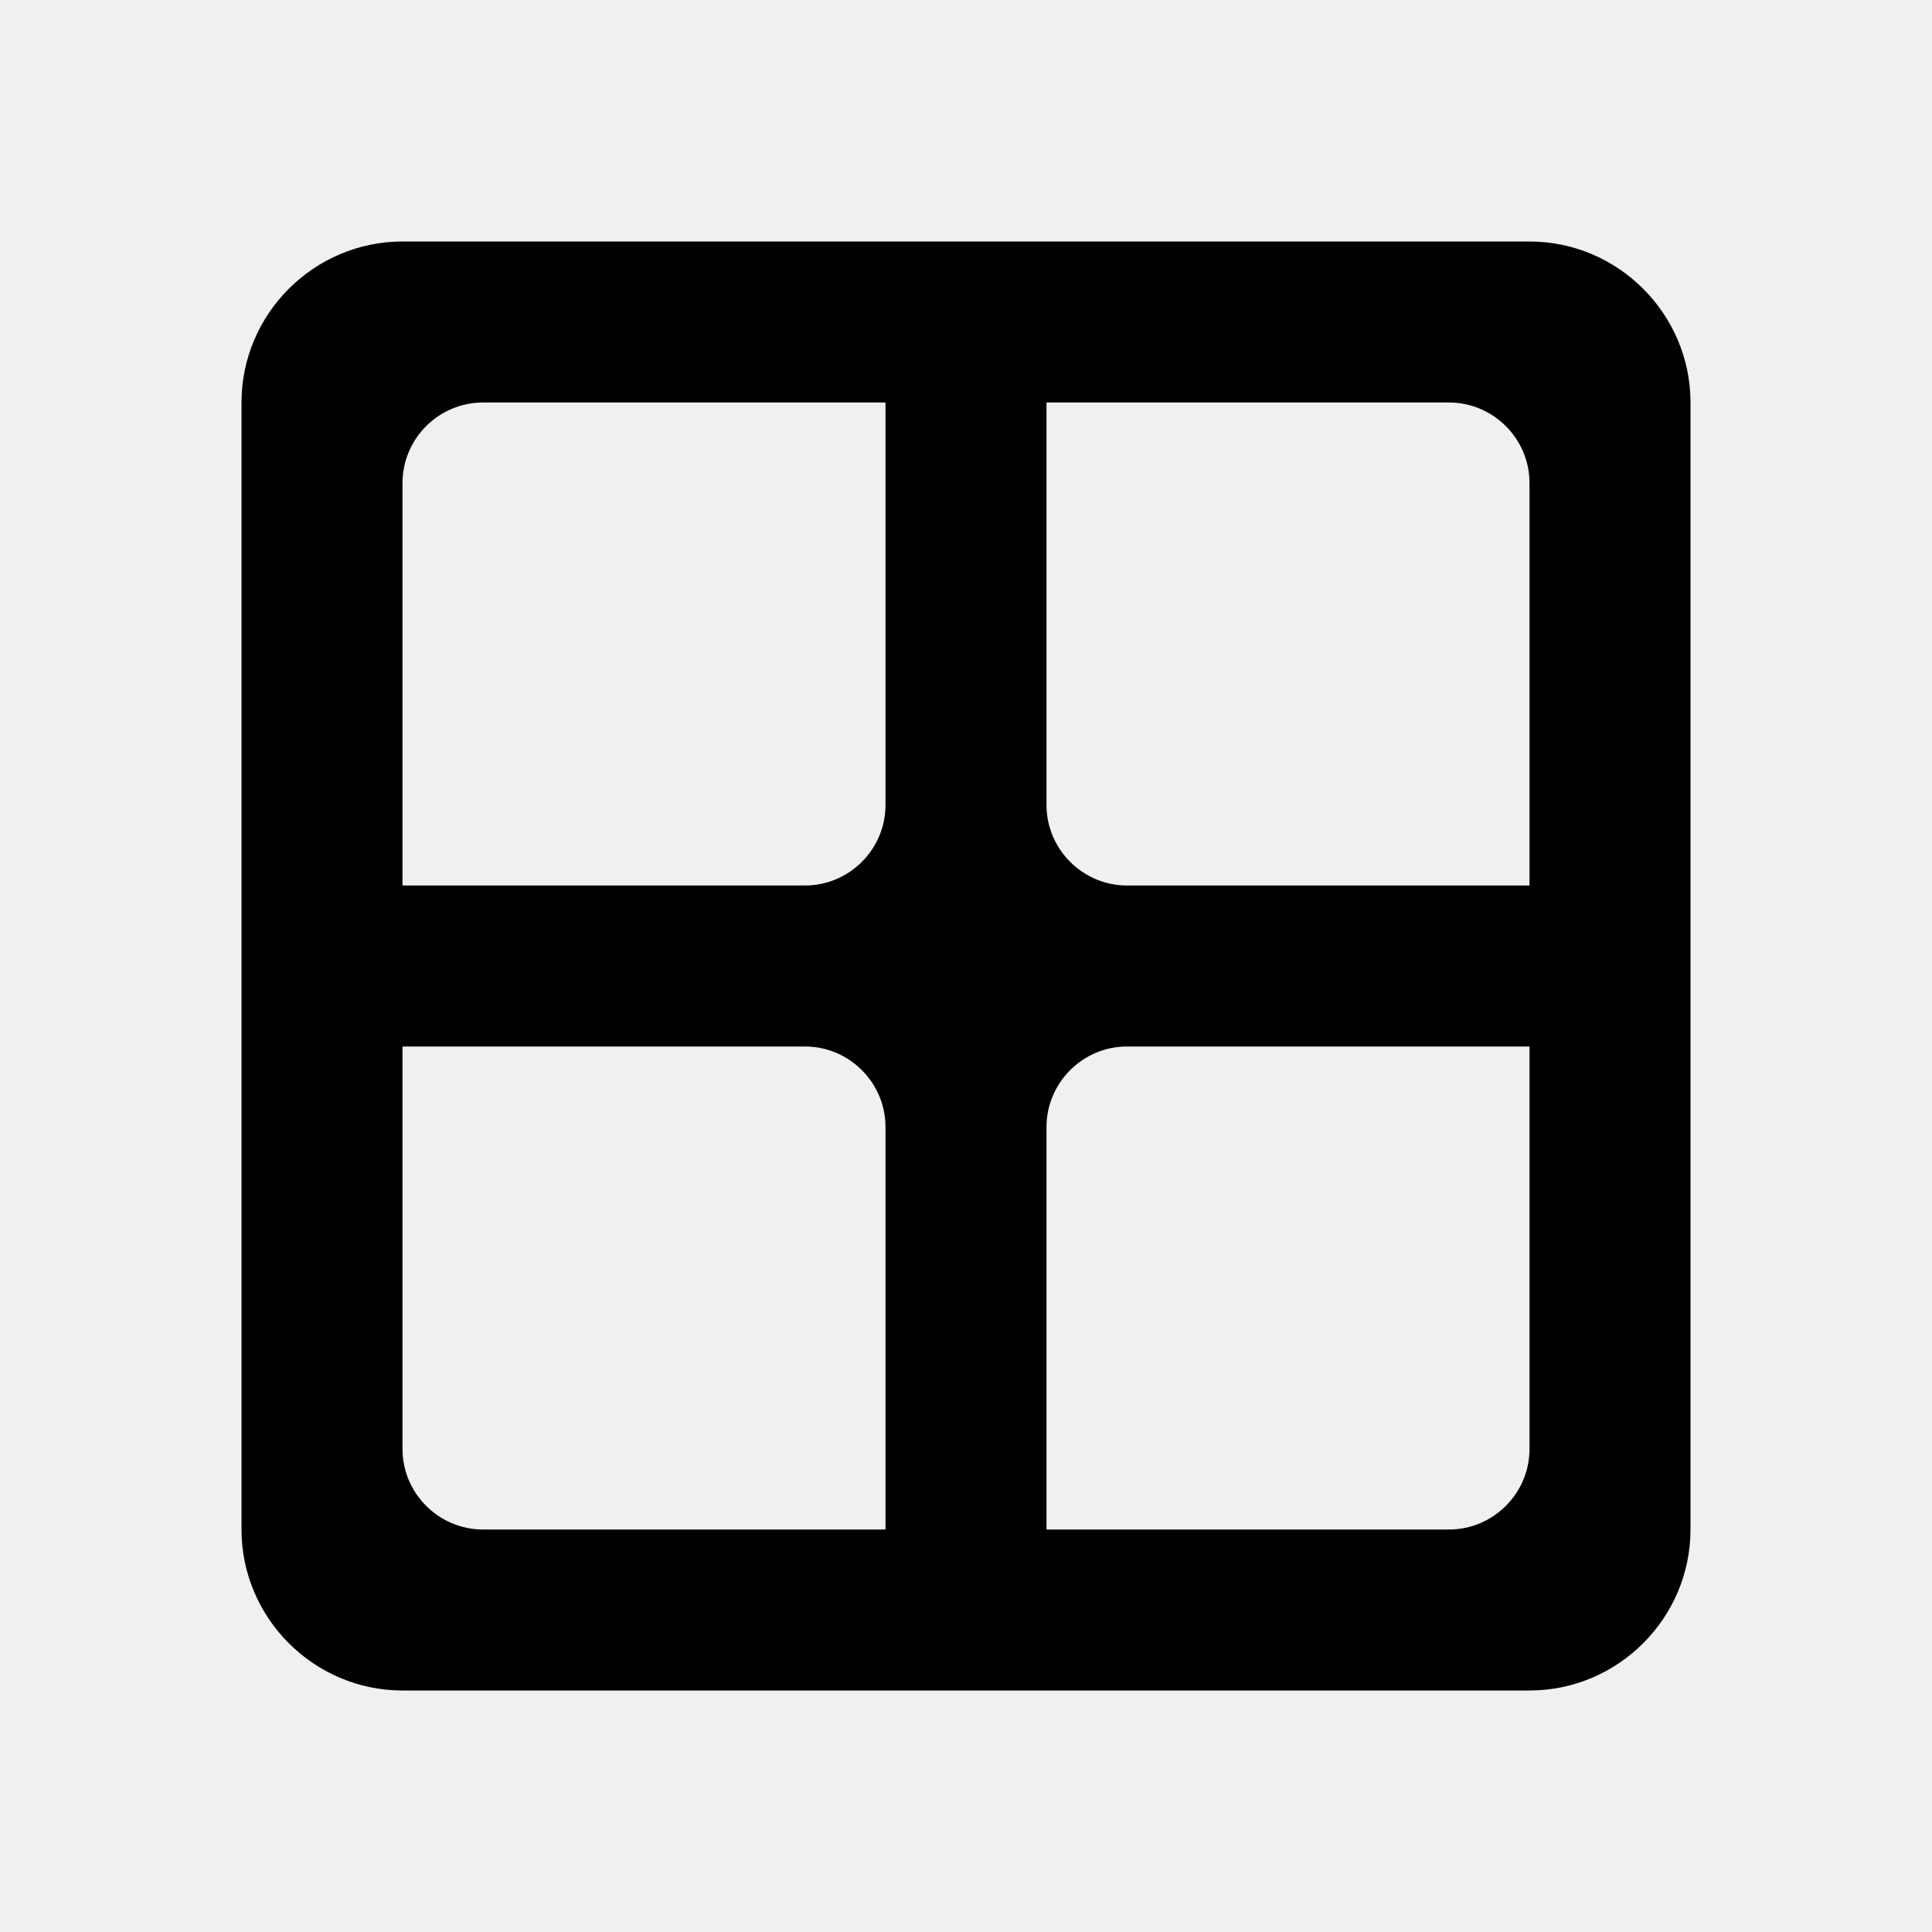
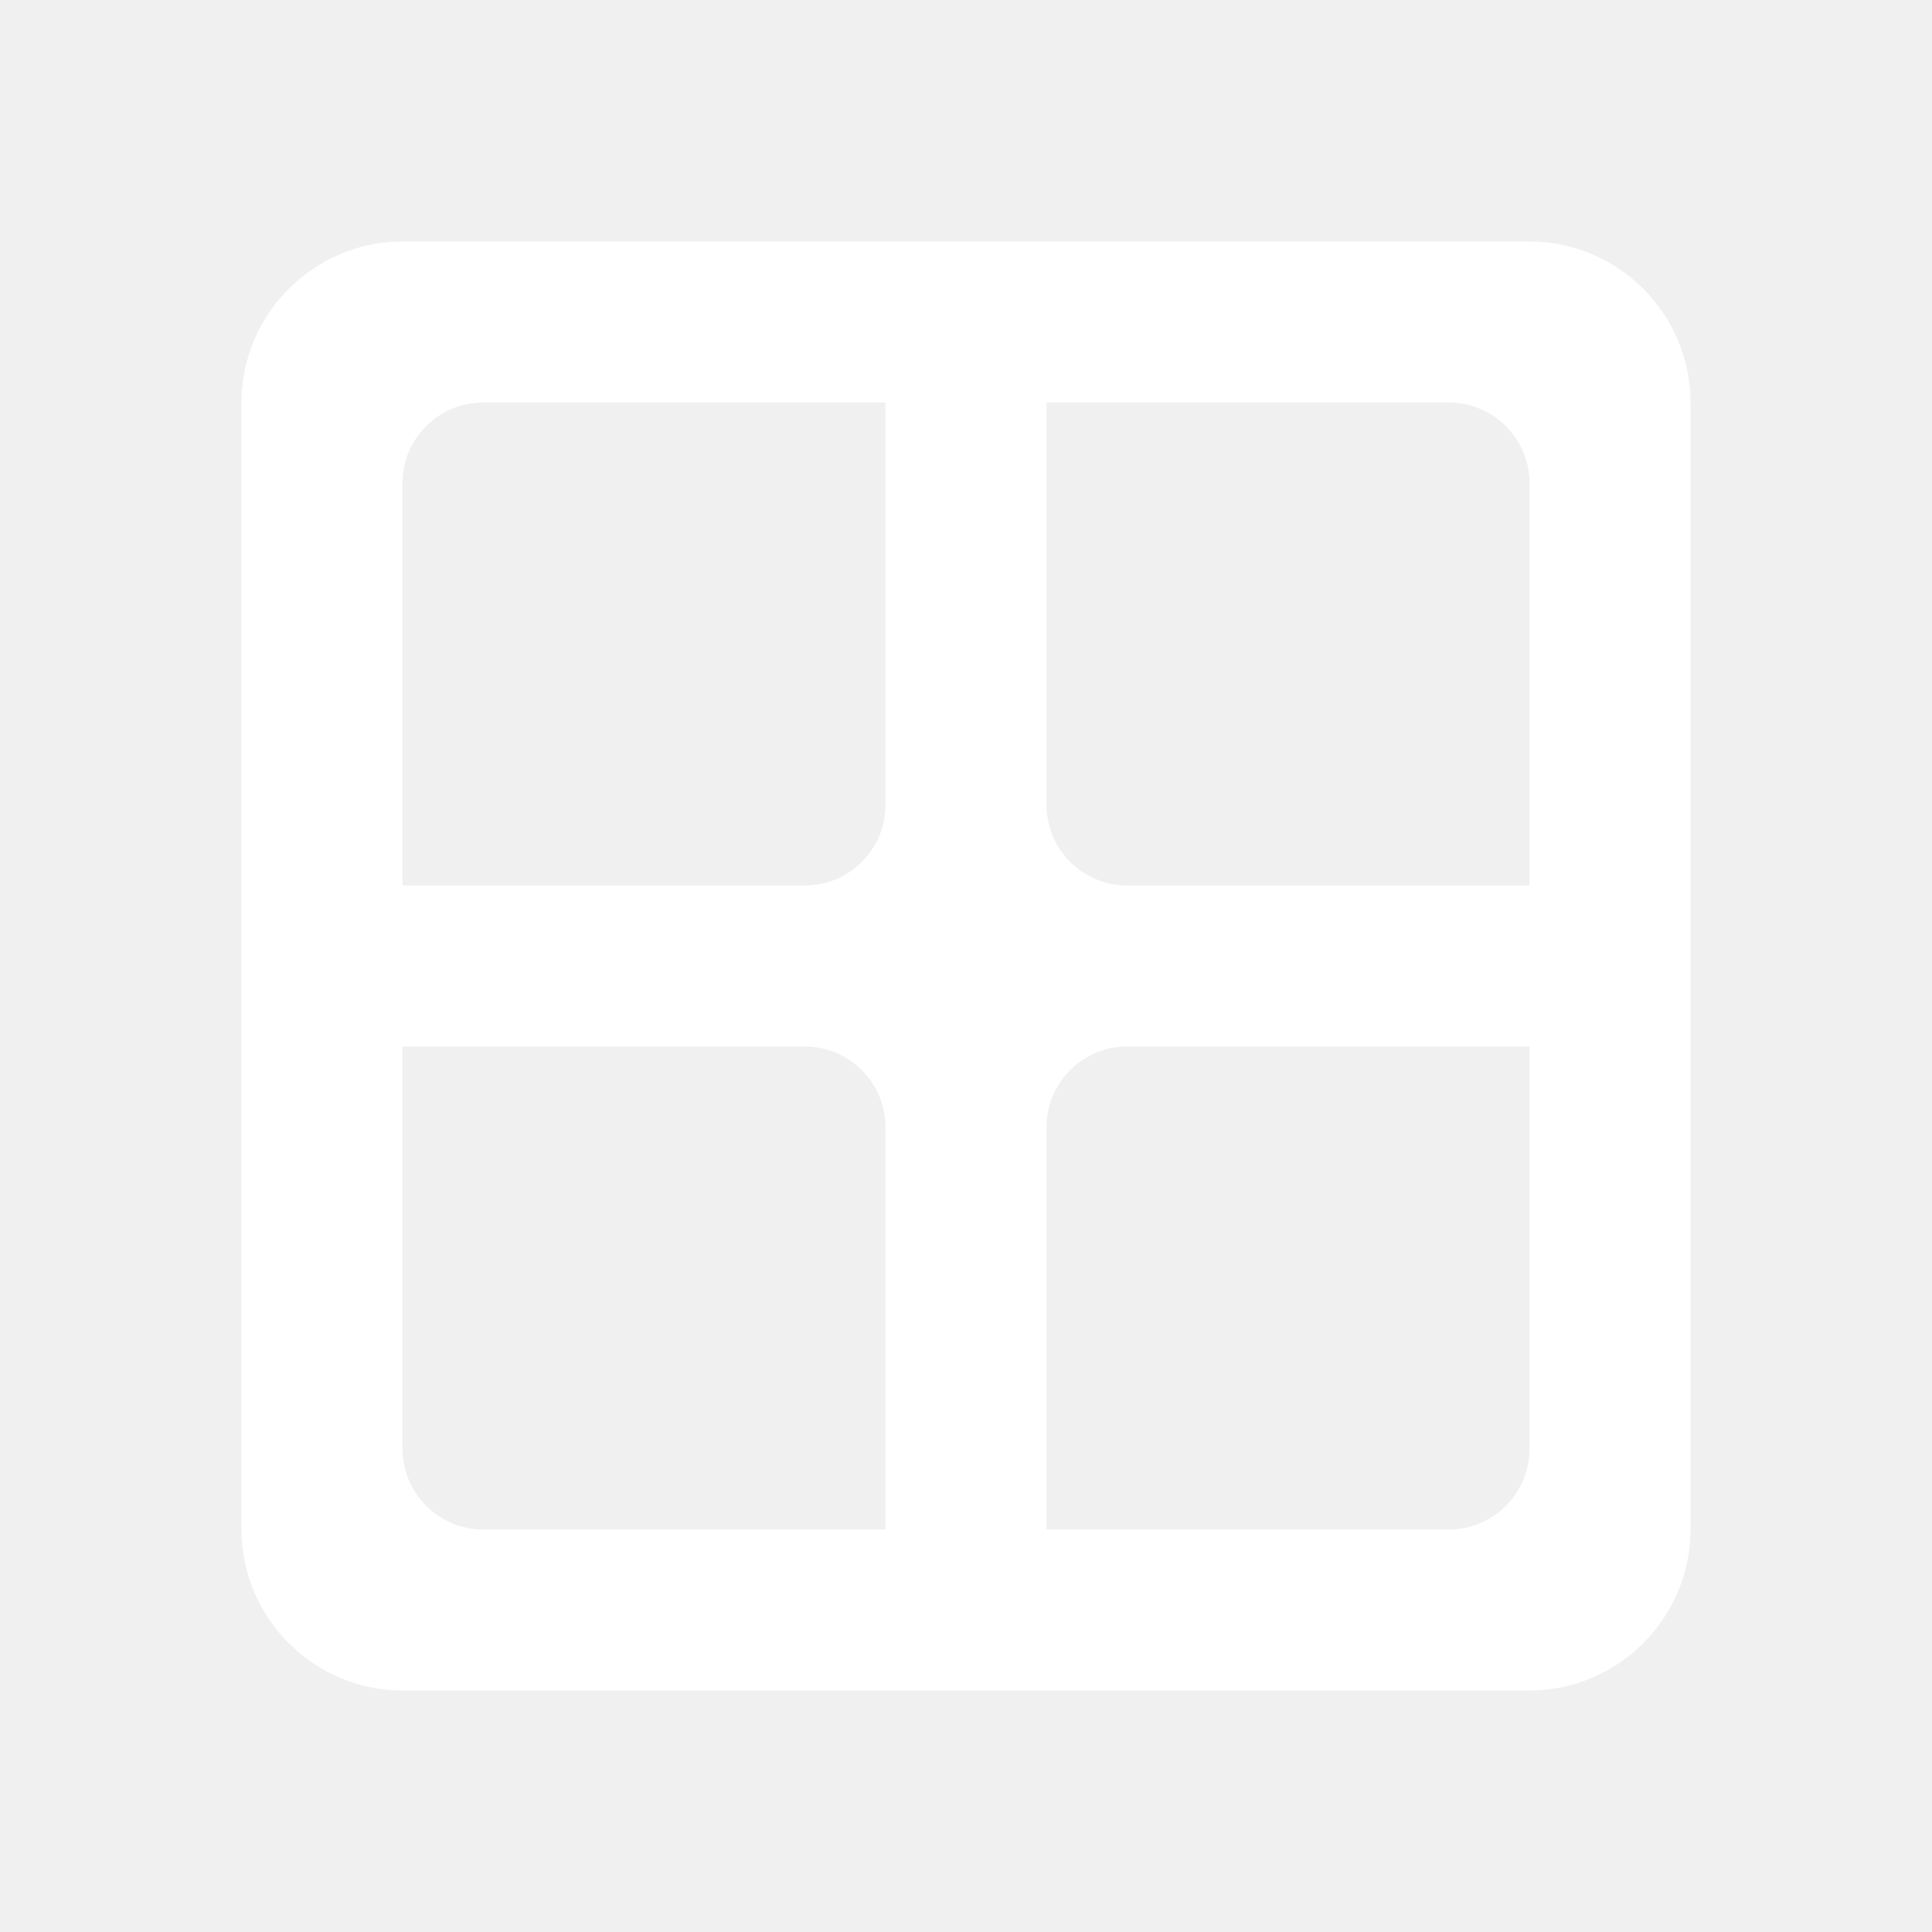
- <svg xmlns="http://www.w3.org/2000/svg" width="24" height="24" viewBox="0 0 24 24">
-   <path fill="none" d="M0 0h24v24H0V0z" />
-   <path d="M3 5v14c0 1.1.9 2 2 2h14c1.1 0 2-.9 2-2V5c0-1.1-.9-2-2-2H5c-1.1 0-2 .9-2 2zm8 14H6c-.55 0-1-.45-1-1v-5h5c.55 0 1 .45 1 1v5zm-1-8H5V6c0-.55.45-1 1-1h5v5c0 .55-.45 1-1 1zm8 8h-5v-5c0-.55.45-1 1-1h5v5c0 .55-.45 1-1 1zm1-8h-5c-.55 0-1-.45-1-1V5h5c.55 0 1 .45 1 1v5z" />
+ <svg xmlns="http://www.w3.org/2000/svg" width="24" height="24" viewBox="0 0 24 24" fill="none">
+   <path d="M3 5V19C3 20.1 3.9 21 5 21H19C20.1 21 21 20.1 21 19V5C21 3.9 20.1 3 19 3H5C3.9 3 3 3.9 3 5ZM11 19H6C5.45 19 5 18.55 5 18V13H10C10.55 13 11 13.45 11 14V19ZM10 11H5V6C5 5.45 5.45 5 6 5H11V10C11 10.55 10.55 11 10 11ZM18 19H13V14C13 13.45 13.45 13 14 13H19V18C19 18.55 18.55 19 18 19ZM19 11H14C13.45 11 13 10.55 13 10V5H18C18.55 5 19 5.45 19 6V11Z" fill="white" />
</svg>
